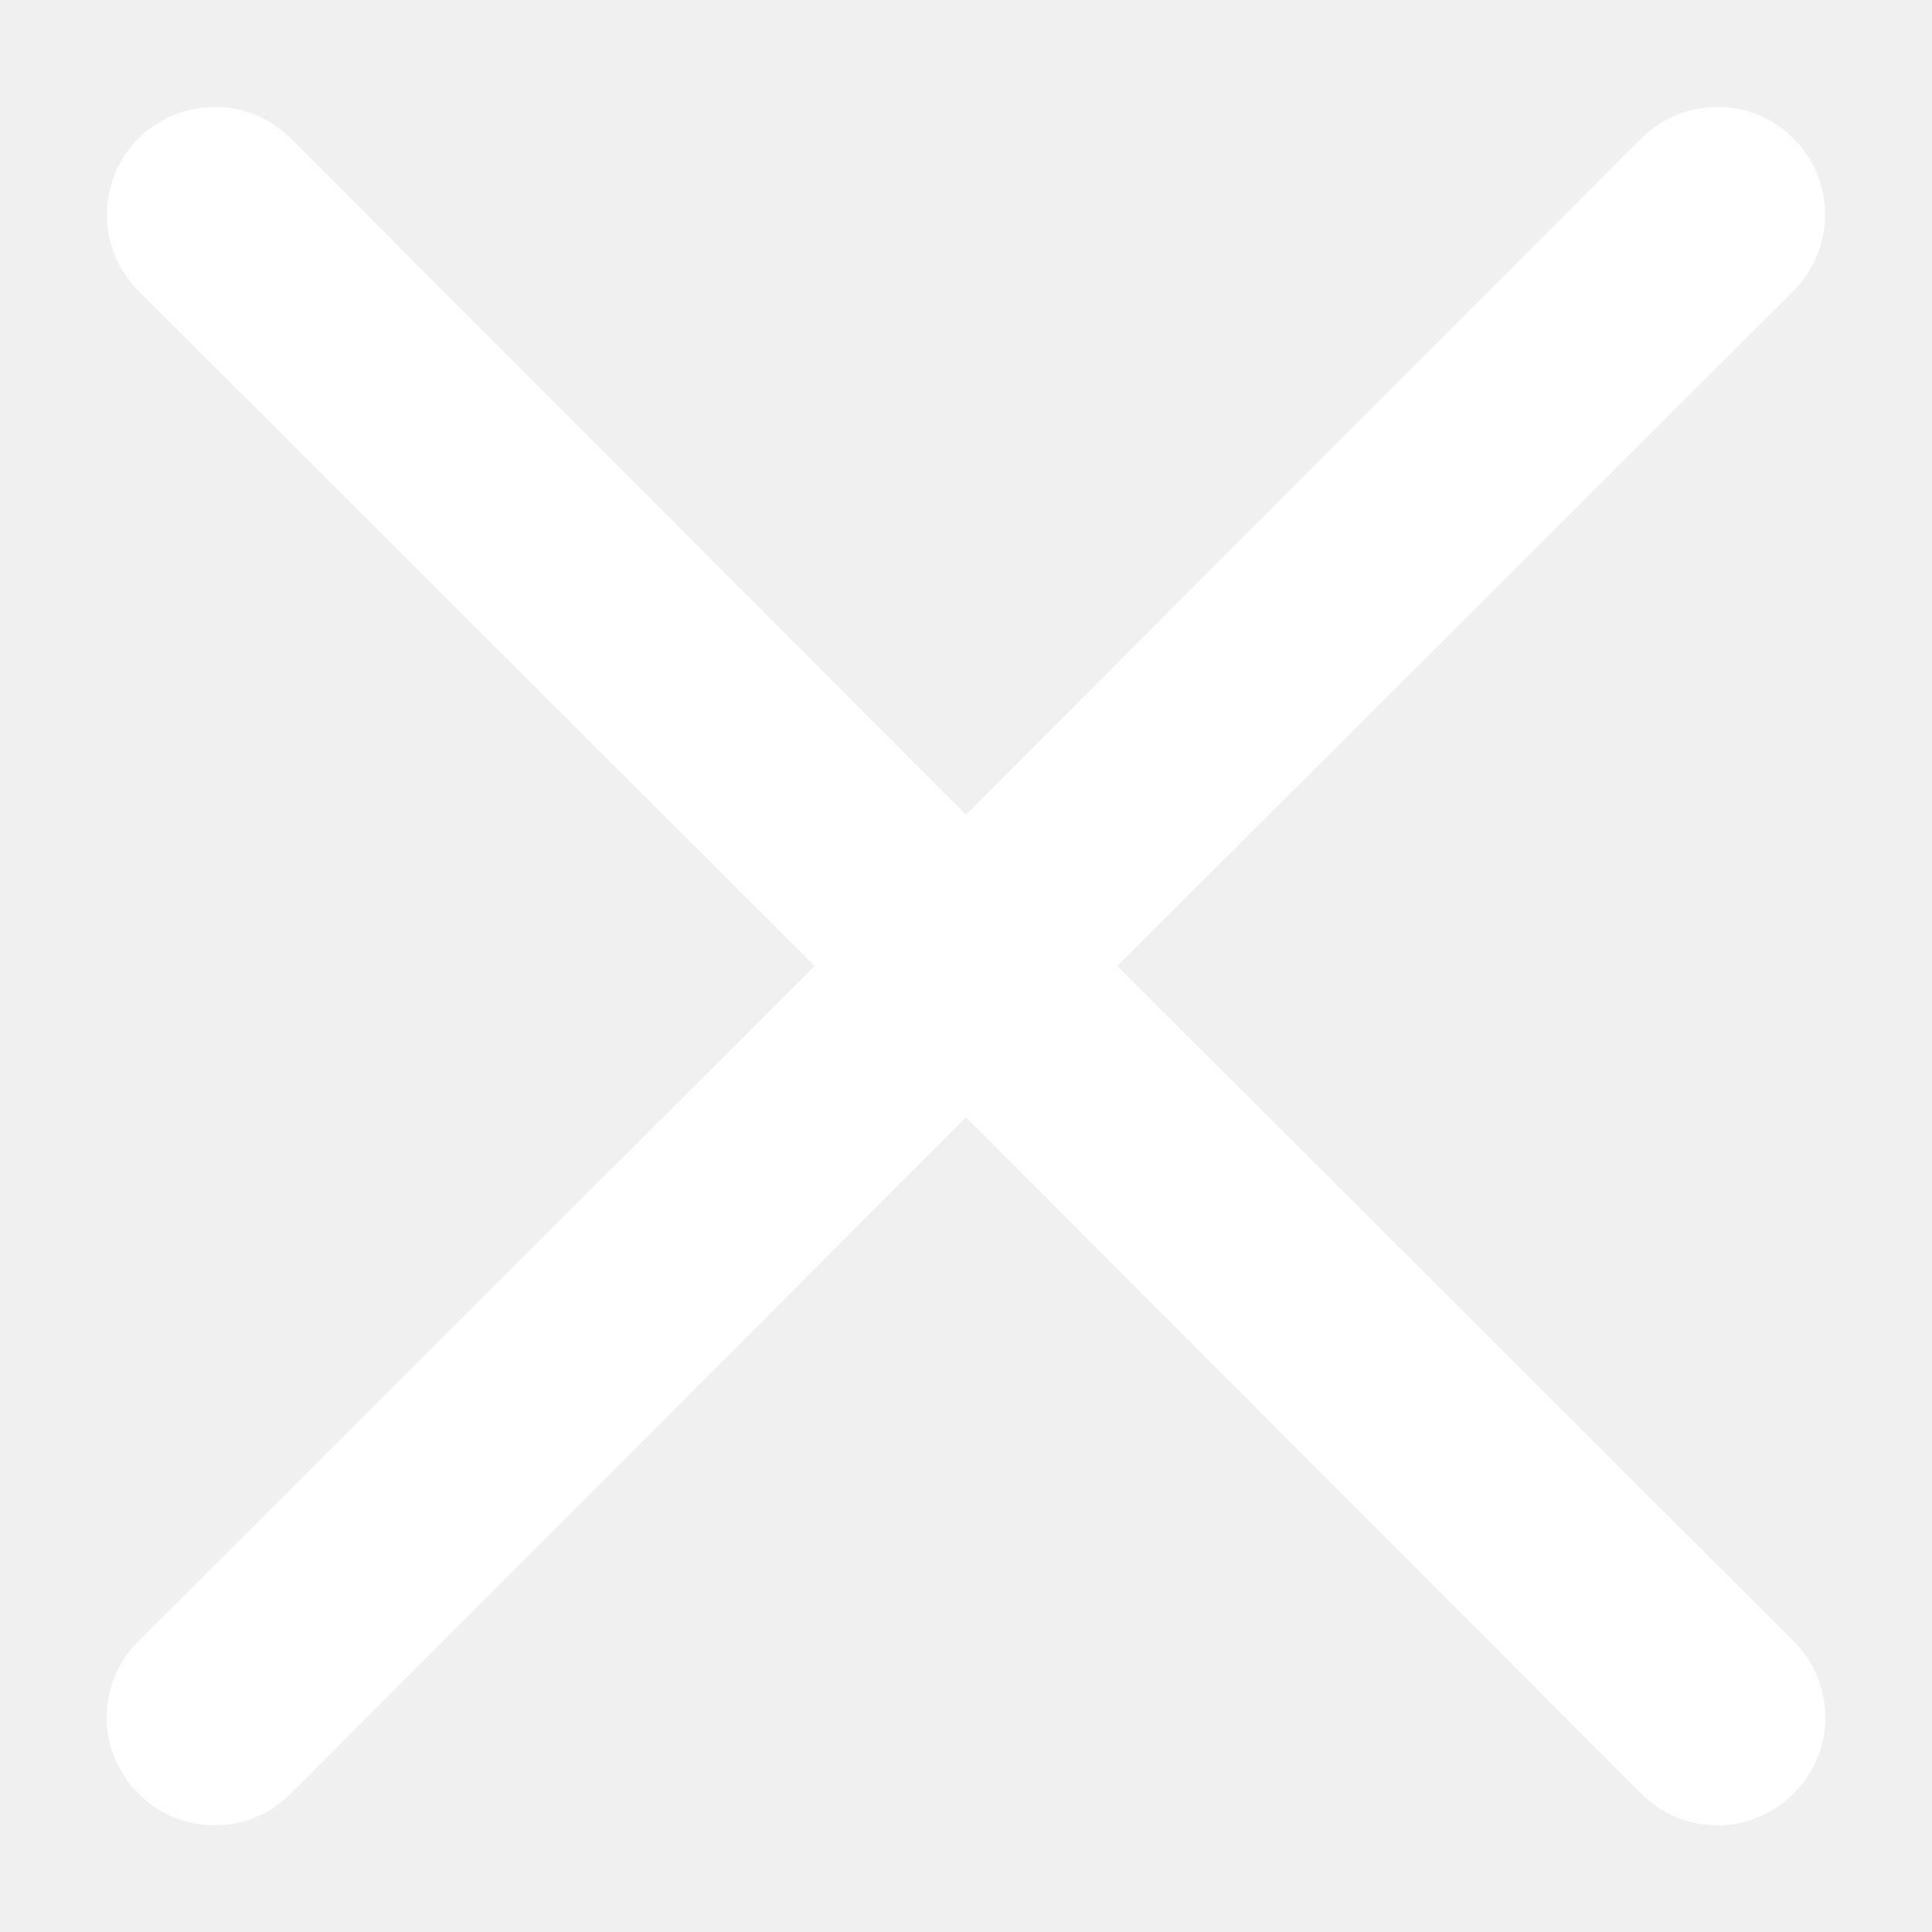
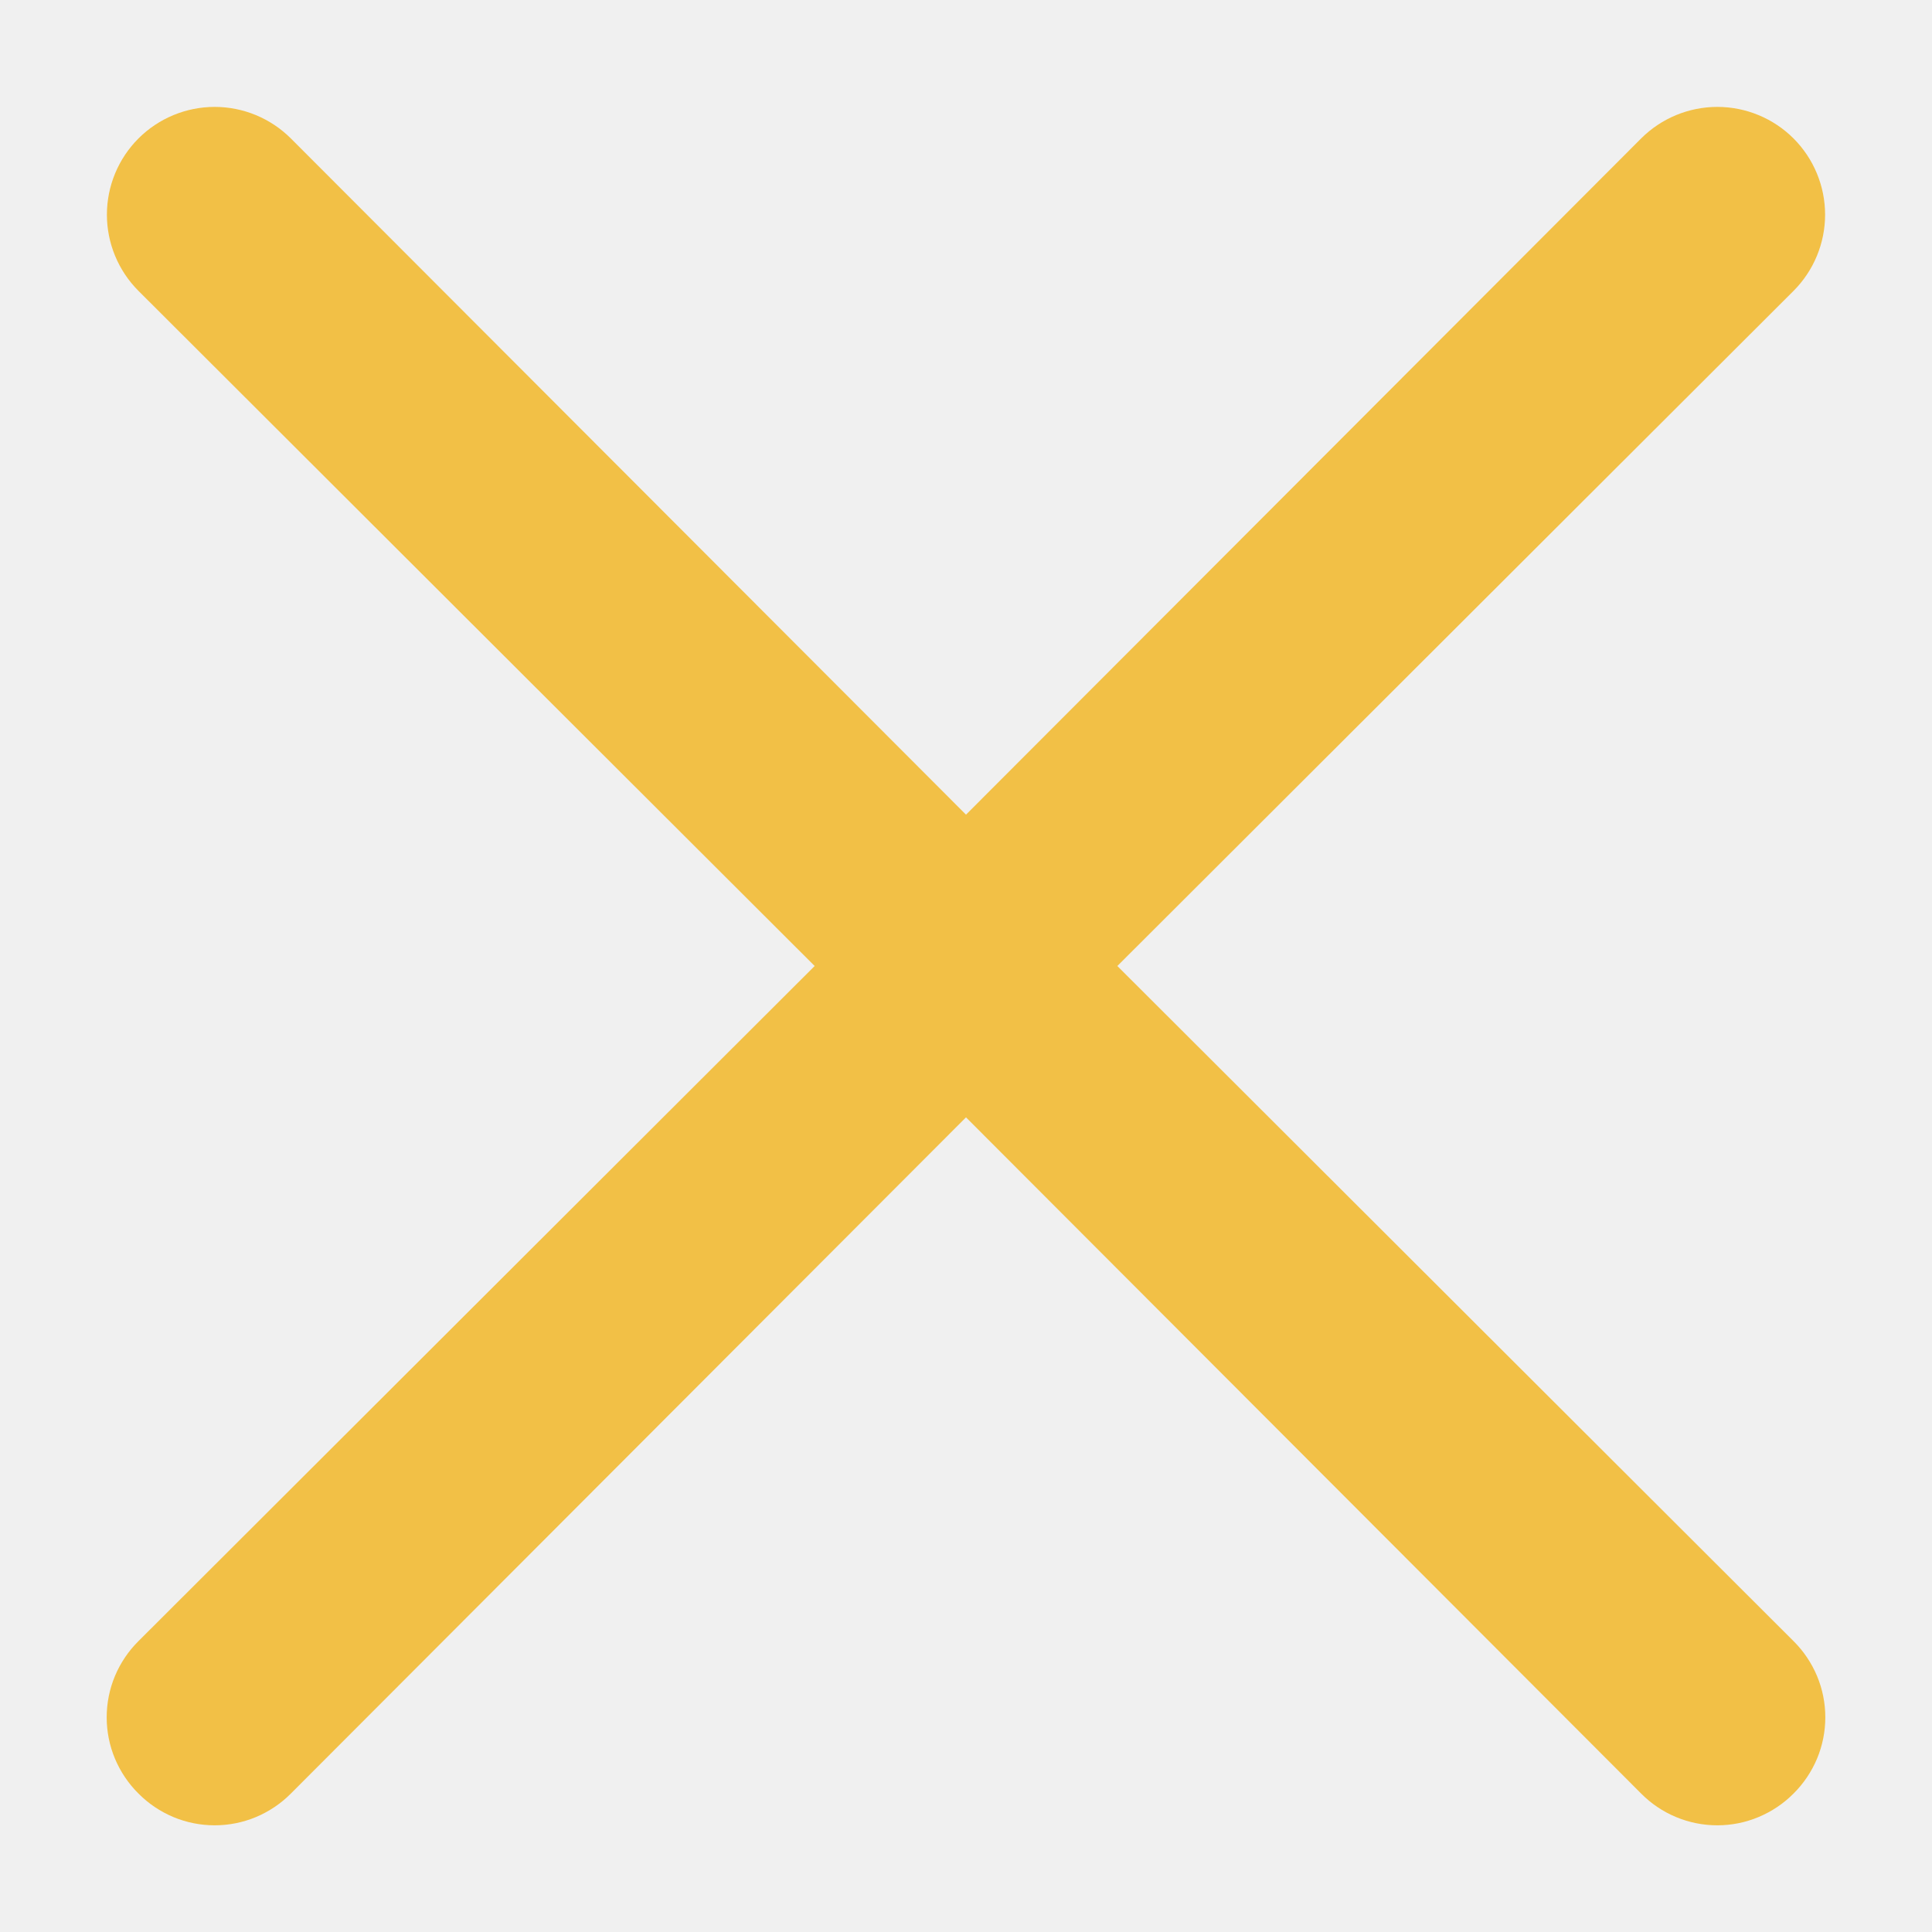
- <svg xmlns="http://www.w3.org/2000/svg" width="18" height="18" viewBox="0 0 18 18" fill="#FFF">
-   <path d="M10.41 9L16.71 2.71C16.898 2.522 17.004 2.266 17.004 2C17.004 1.734 16.898 1.478 16.71 1.29C16.522 1.102 16.266 0.996 16 0.996C15.734 0.996 15.478 1.102 15.29 1.29L9 7.59L2.71 1.29C2.522 1.102 2.266 0.996 2 0.996C1.734 0.996 1.478 1.102 1.29 1.29C1.102 1.478 0.996 1.734 0.996 2C0.996 2.266 1.102 2.522 1.29 2.71L7.59 9L1.29 15.29C1.196 15.383 1.122 15.494 1.071 15.615C1.02 15.737 0.994 15.868 0.994 16C0.994 16.132 1.02 16.263 1.071 16.385C1.122 16.506 1.196 16.617 1.29 16.71C1.383 16.804 1.494 16.878 1.615 16.929C1.737 16.98 1.868 17.006 2 17.006C2.132 17.006 2.263 16.98 2.385 16.929C2.506 16.878 2.617 16.804 2.71 16.71L9 10.41L15.29 16.71C15.383 16.804 15.493 16.878 15.615 16.929C15.737 16.98 15.868 17.006 16 17.006C16.132 17.006 16.263 16.98 16.384 16.929C16.506 16.878 16.617 16.804 16.71 16.71C16.804 16.617 16.878 16.506 16.929 16.385C16.98 16.263 17.006 16.132 17.006 16C17.006 15.868 16.98 15.737 16.929 15.615C16.878 15.494 16.804 15.383 16.71 15.29L10.41 9Z" fill="#FFFFFF" />
+ <svg xmlns="http://www.w3.org/2000/svg" width="18" height="18" viewBox="0 0 18 18" fill="#F2C046">
+   <path d="M10.41 9L16.71 2.71C16.898 2.522 17.004 2.266 17.004 2C17.004 1.734 16.898 1.478 16.71 1.29C16.522 1.102 16.266 0.996 16 0.996C15.734 0.996 15.478 1.102 15.29 1.29L9 7.59L2.71 1.29C2.522 1.102 2.266 0.996 2 0.996C1.734 0.996 1.478 1.102 1.29 1.29C1.102 1.478 0.996 1.734 0.996 2C0.996 2.266 1.102 2.522 1.29 2.71L7.59 9L1.29 15.29C1.196 15.383 1.122 15.494 1.071 15.615C1.02 15.737 0.994 15.868 0.994 16C0.994 16.132 1.02 16.263 1.071 16.385C1.122 16.506 1.196 16.617 1.29 16.71C1.383 16.804 1.494 16.878 1.615 16.929C1.737 16.98 1.868 17.006 2 17.006C2.132 17.006 2.263 16.98 2.385 16.929C2.506 16.878 2.617 16.804 2.71 16.71L9 10.41L15.29 16.71C15.383 16.804 15.493 16.878 15.615 16.929C15.737 16.98 15.868 17.006 16 17.006C16.132 17.006 16.263 16.98 16.384 16.929C16.506 16.878 16.617 16.804 16.71 16.71C16.804 16.617 16.878 16.506 16.929 16.385C16.98 16.263 17.006 16.132 17.006 16C17.006 15.868 16.98 15.737 16.929 15.615C16.878 15.494 16.804 15.383 16.71 15.29L10.41 9Z" fill="#F2C046" />
</svg>
